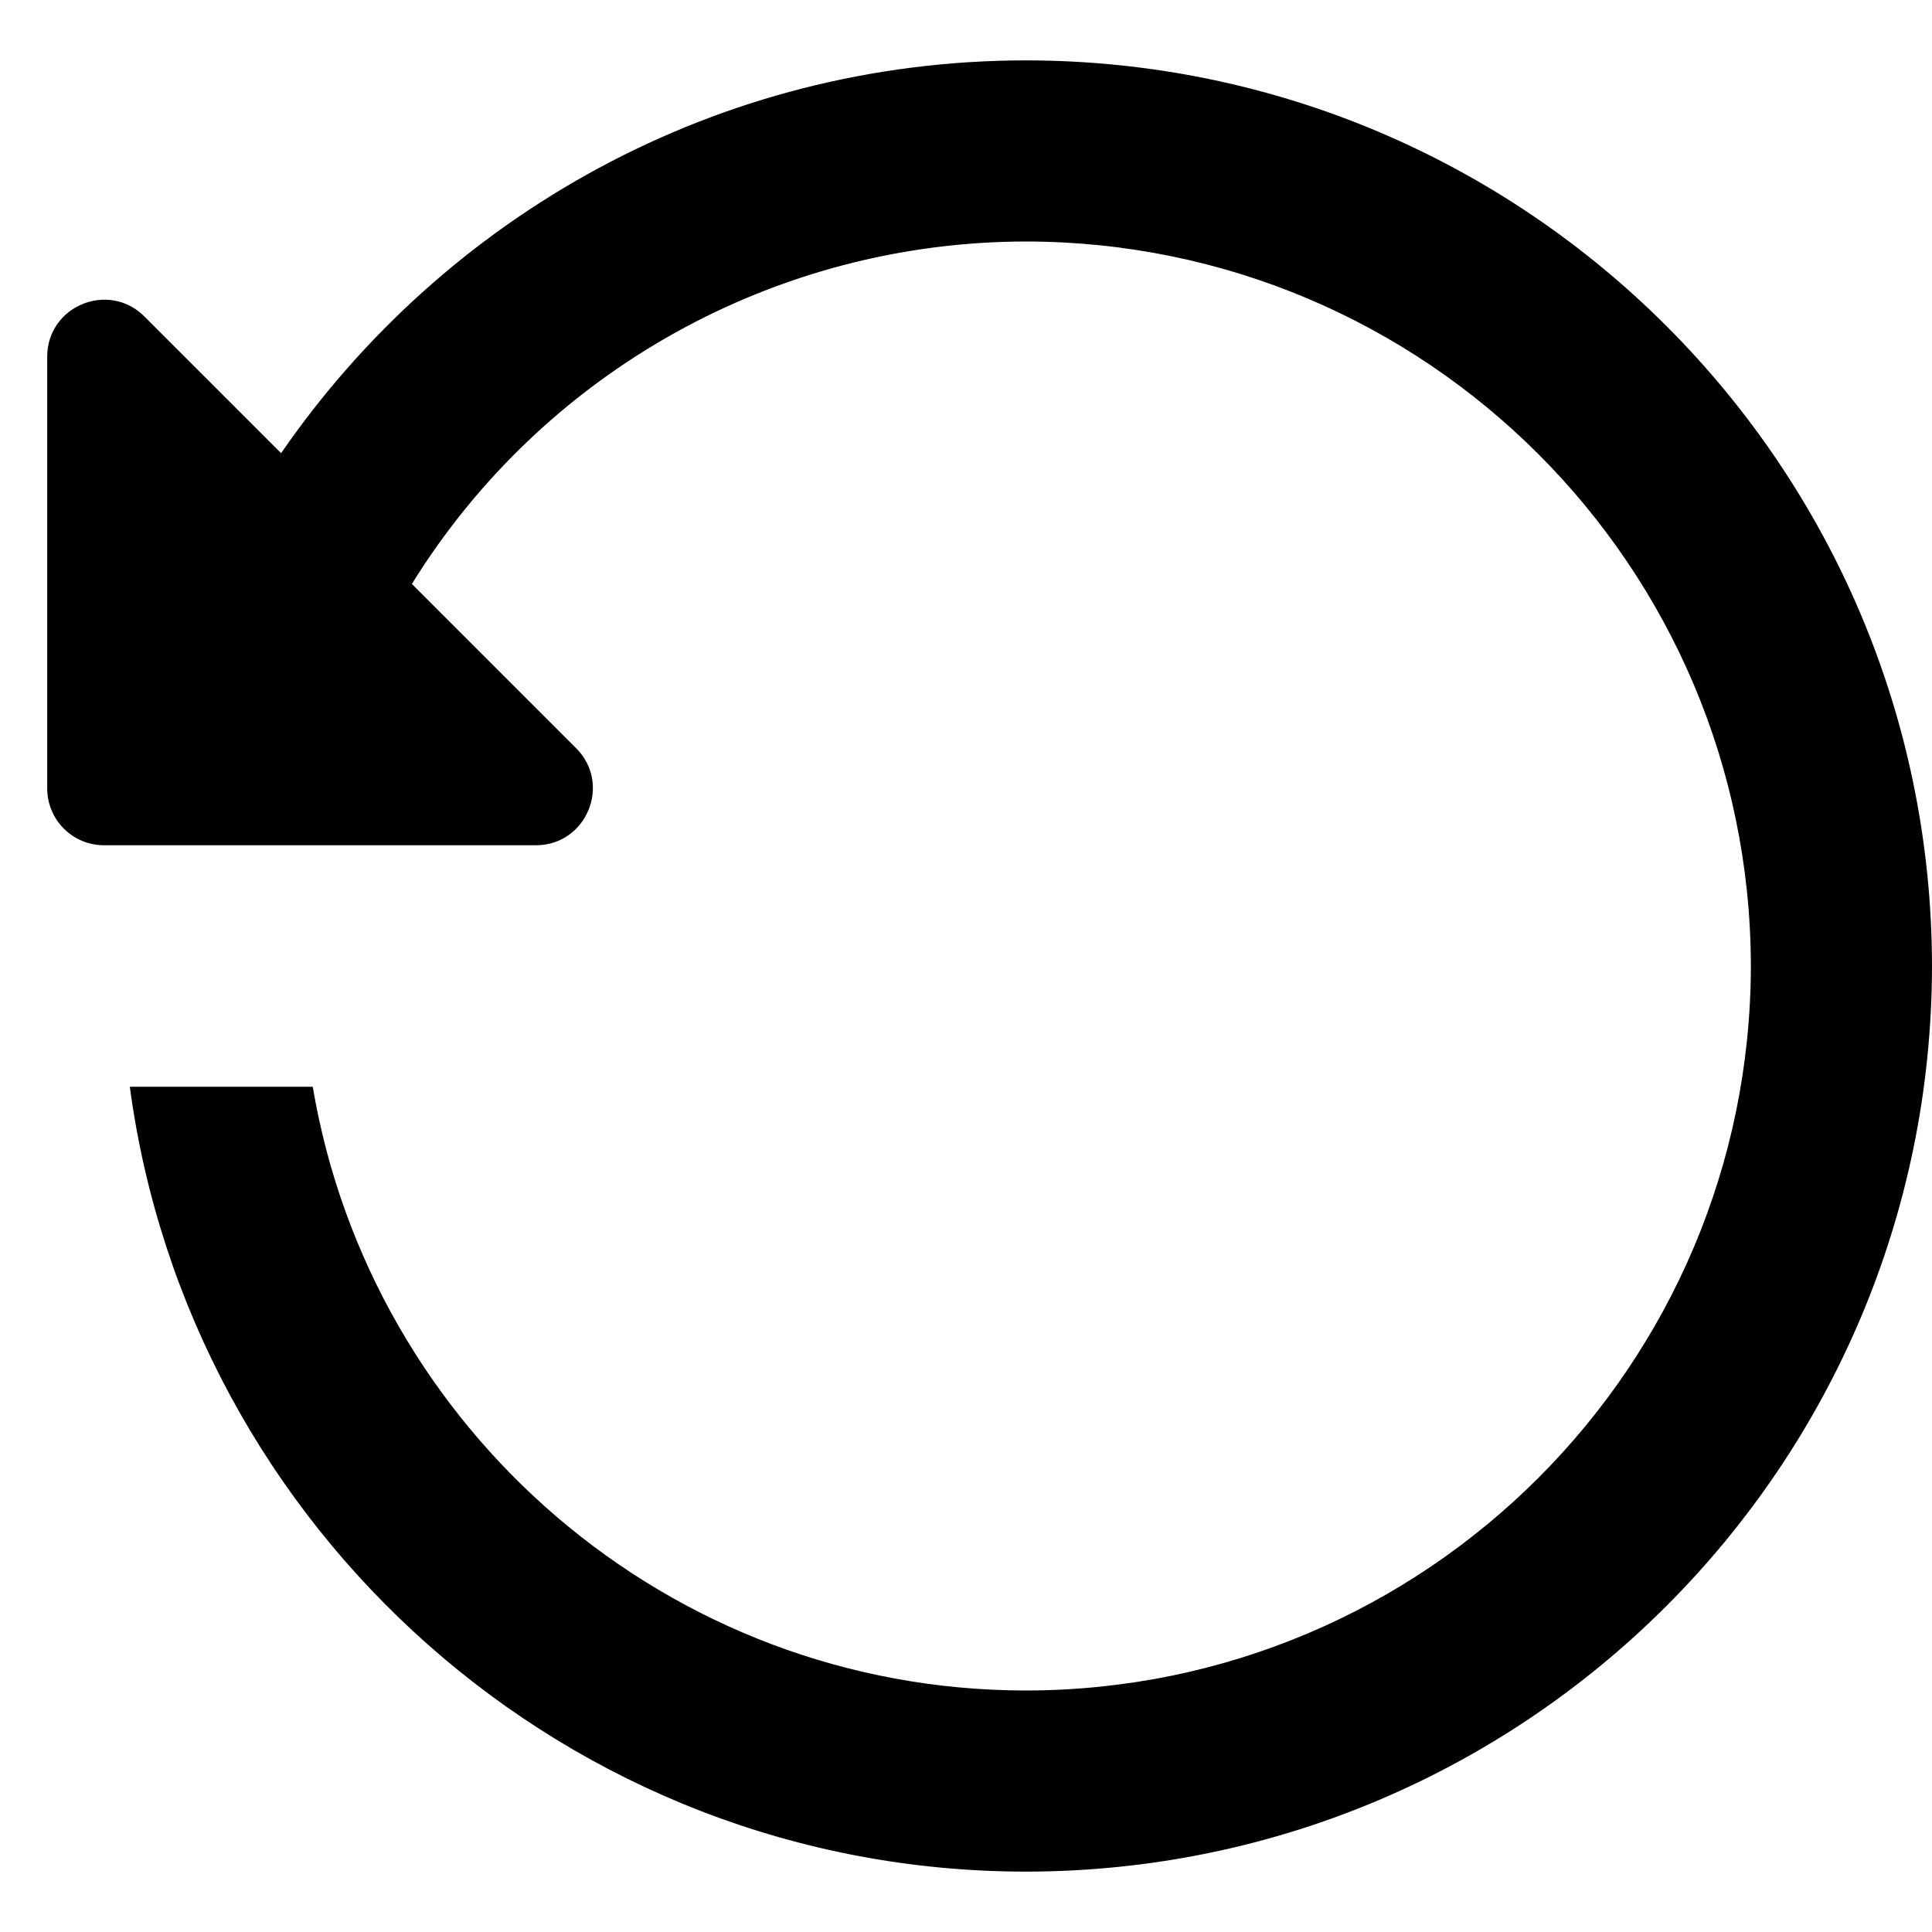
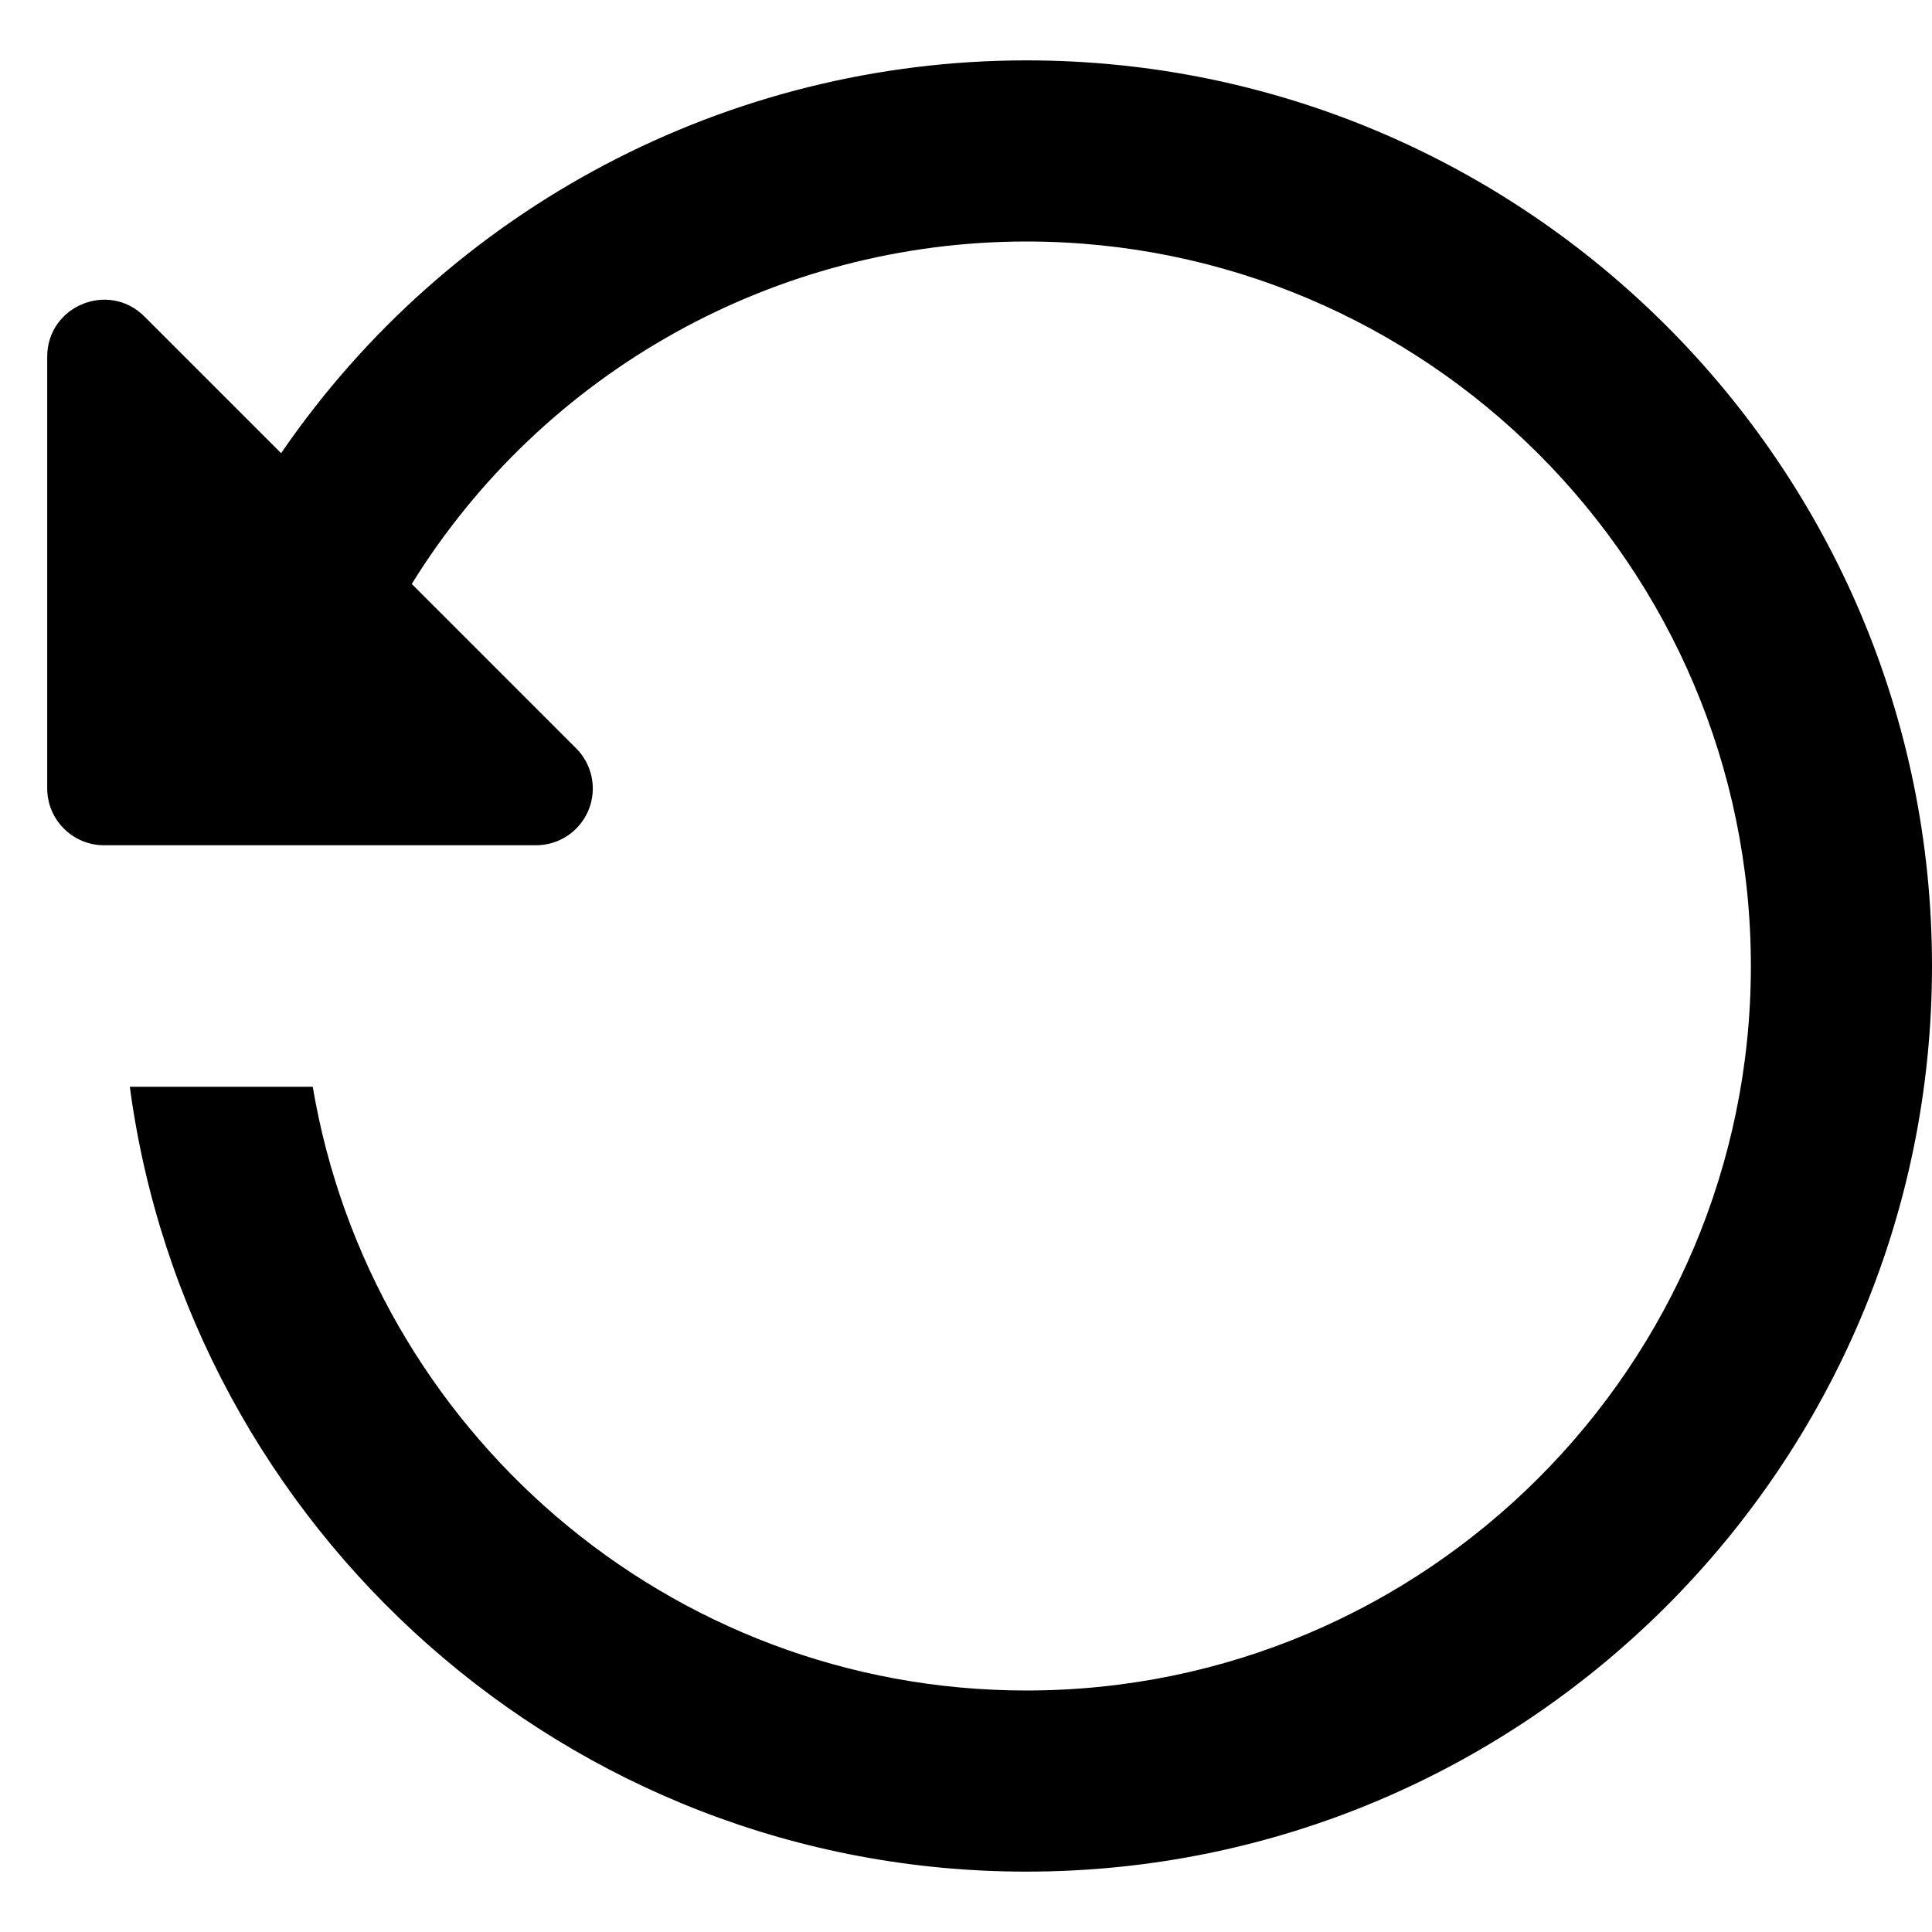
<svg xmlns="http://www.w3.org/2000/svg" width="16" height="16" fill="none">
-   <path d="M3.411 4.836l1.36 1.36c.297.296.087.804-.333.804H.862a.47.47 0 0 1-.471-.471V2.954c0-.42.508-.63.805-.333l1.132 1.132C3.68 1.79 5.94.5 8.5.5A7.51 7.51 0 0 1 16 8a7.51 7.51 0 0 1-7.5 7.5c-3.796 0-6.934-2.837-7.425-6.5H2.59c.478 2.833 2.942 5 5.91 5a6.01 6.01 0 0 0 6-6 6.01 6.01 0 0 0-6-6 5.99 5.99 0 0 0-5.089 2.836z" fill="#000" />
+   <path fill="#000" d="m3.41 4.836 1.36 1.36A.47.47 0 0 1 4.437 7H.862a.471.471 0 0 1-.471-.471V2.954c0-.42.508-.63.805-.333l1.132 1.132A7.483 7.483 0 0 1 8.5.5C12.636.5 16 3.864 16 8s-3.364 7.5-7.5 7.5c-3.796 0-6.934-2.837-7.425-6.5H2.59c.478 2.833 2.942 5 5.91 5 3.309 0 6-2.691 6-6s-2.691-6-6-6a5.99 5.99 0 0 0-5.09 2.836Z" />
</svg>
